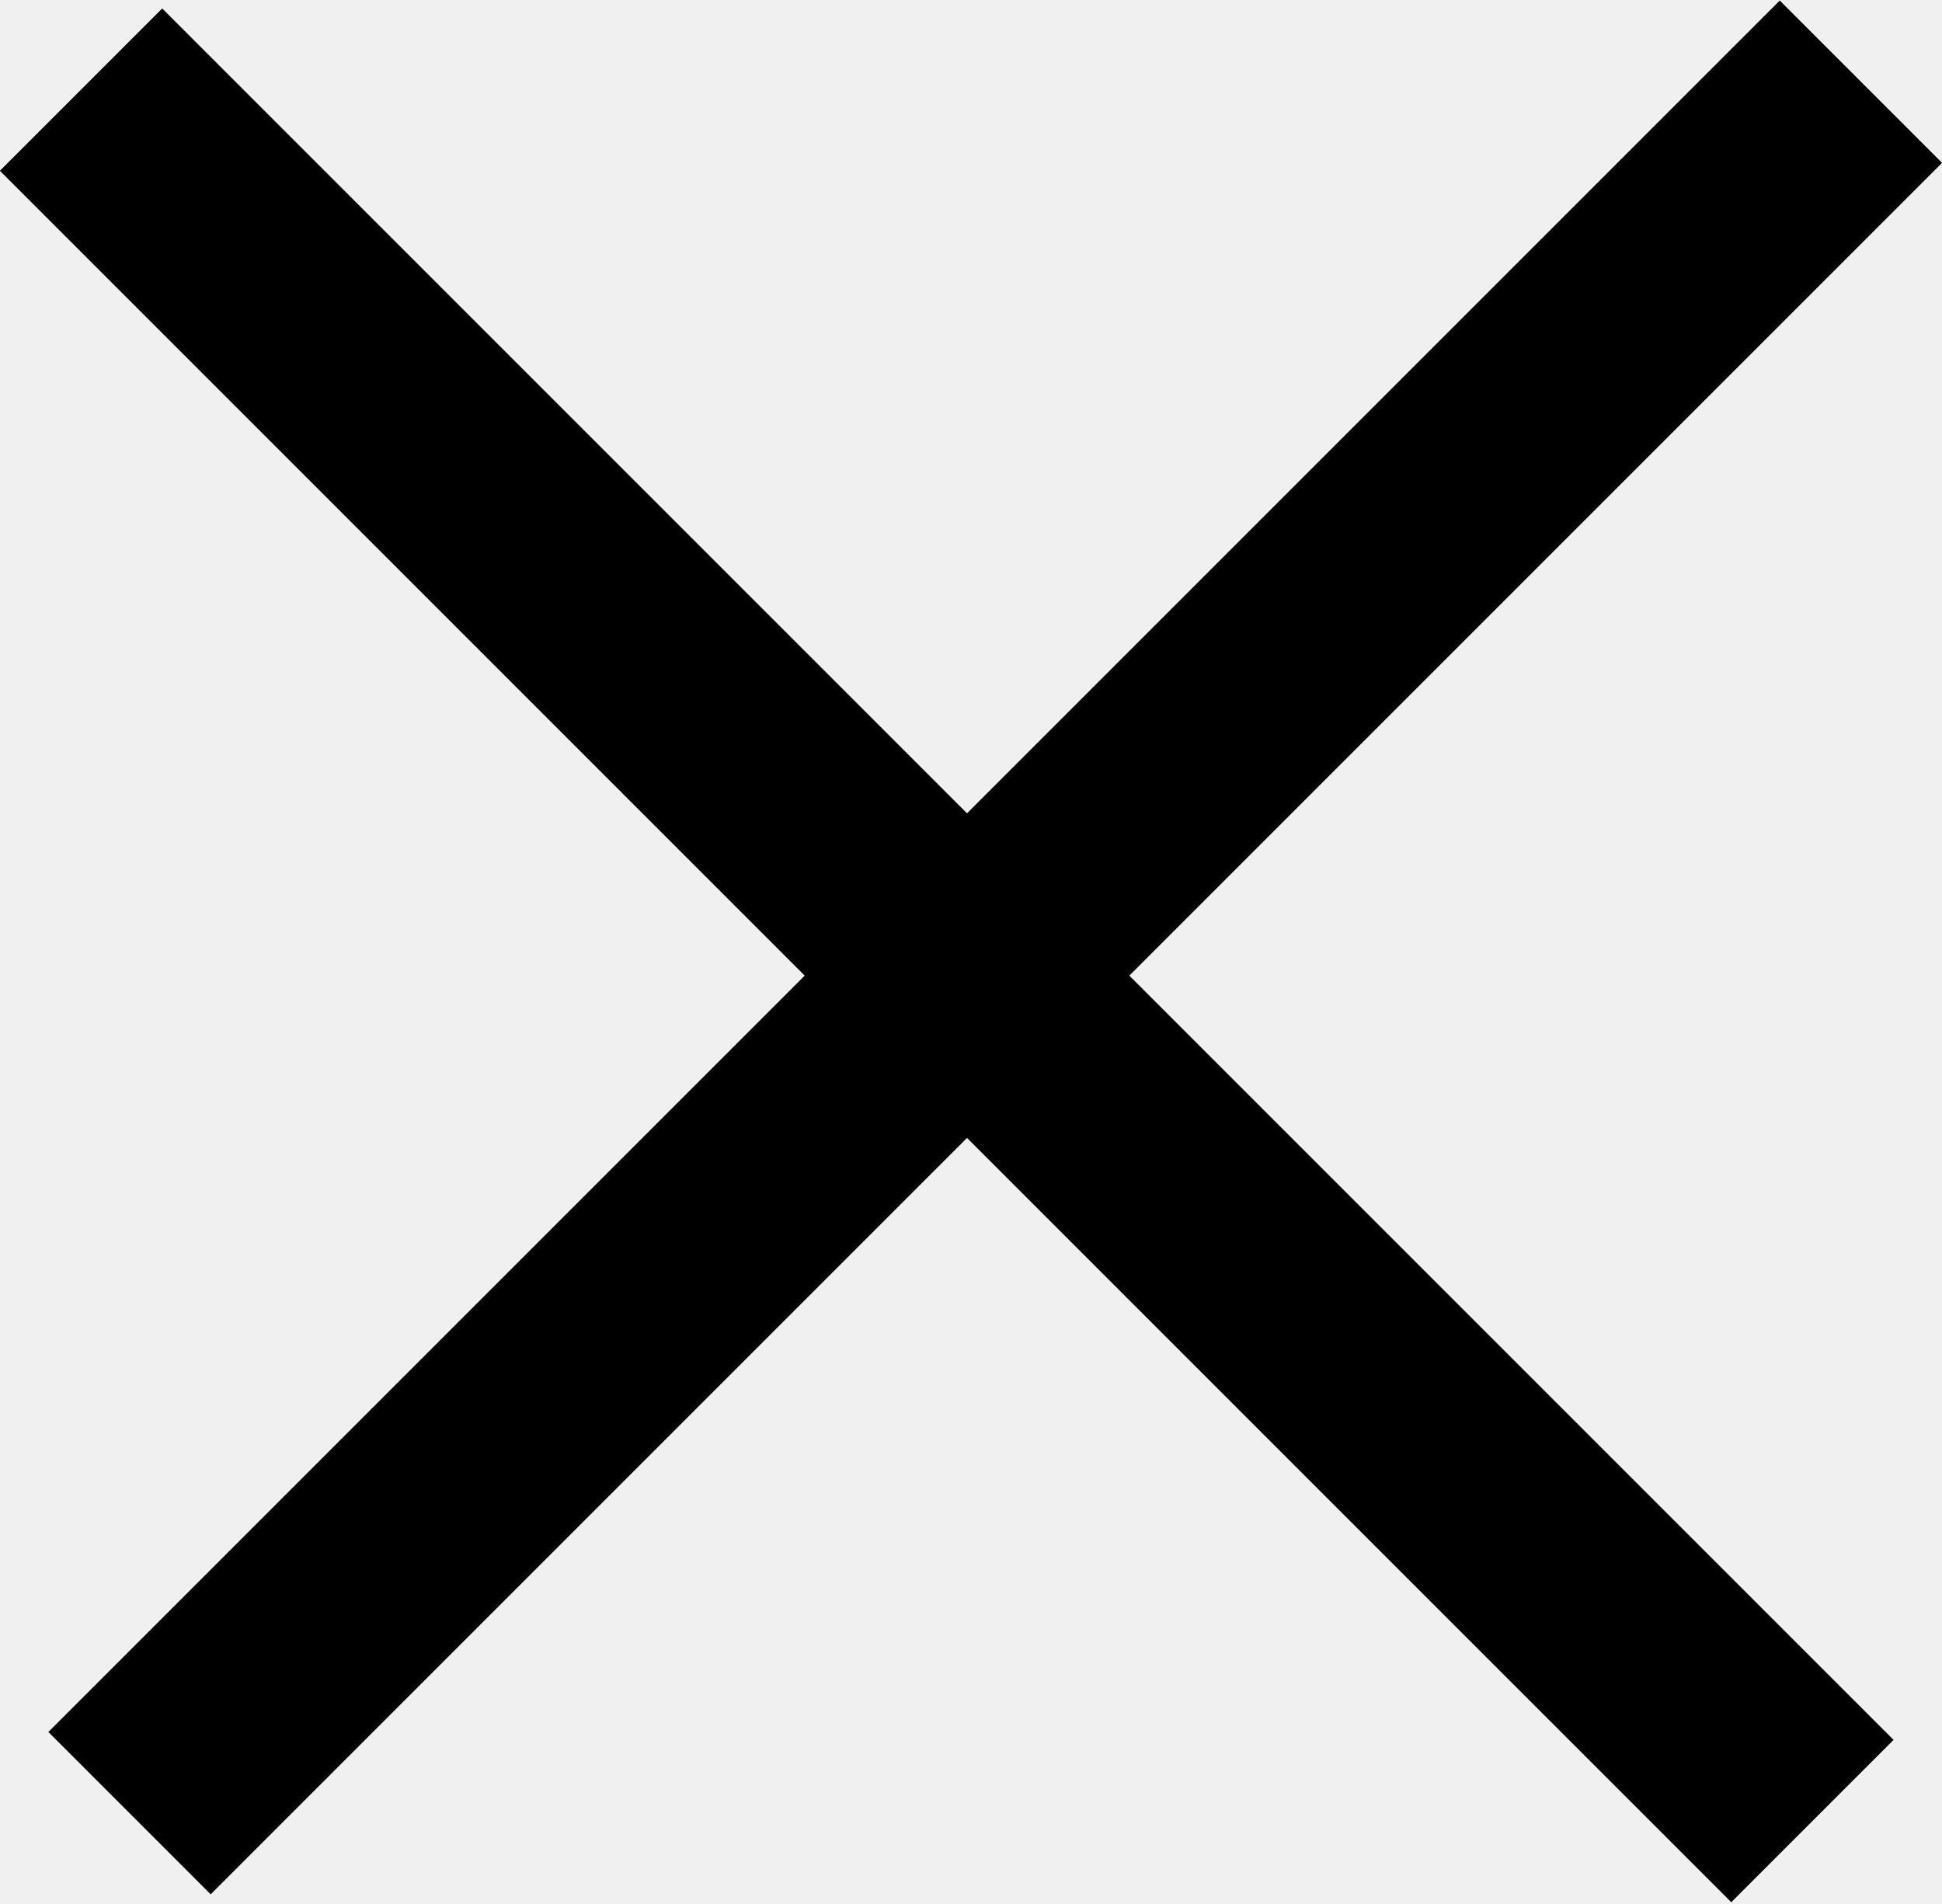
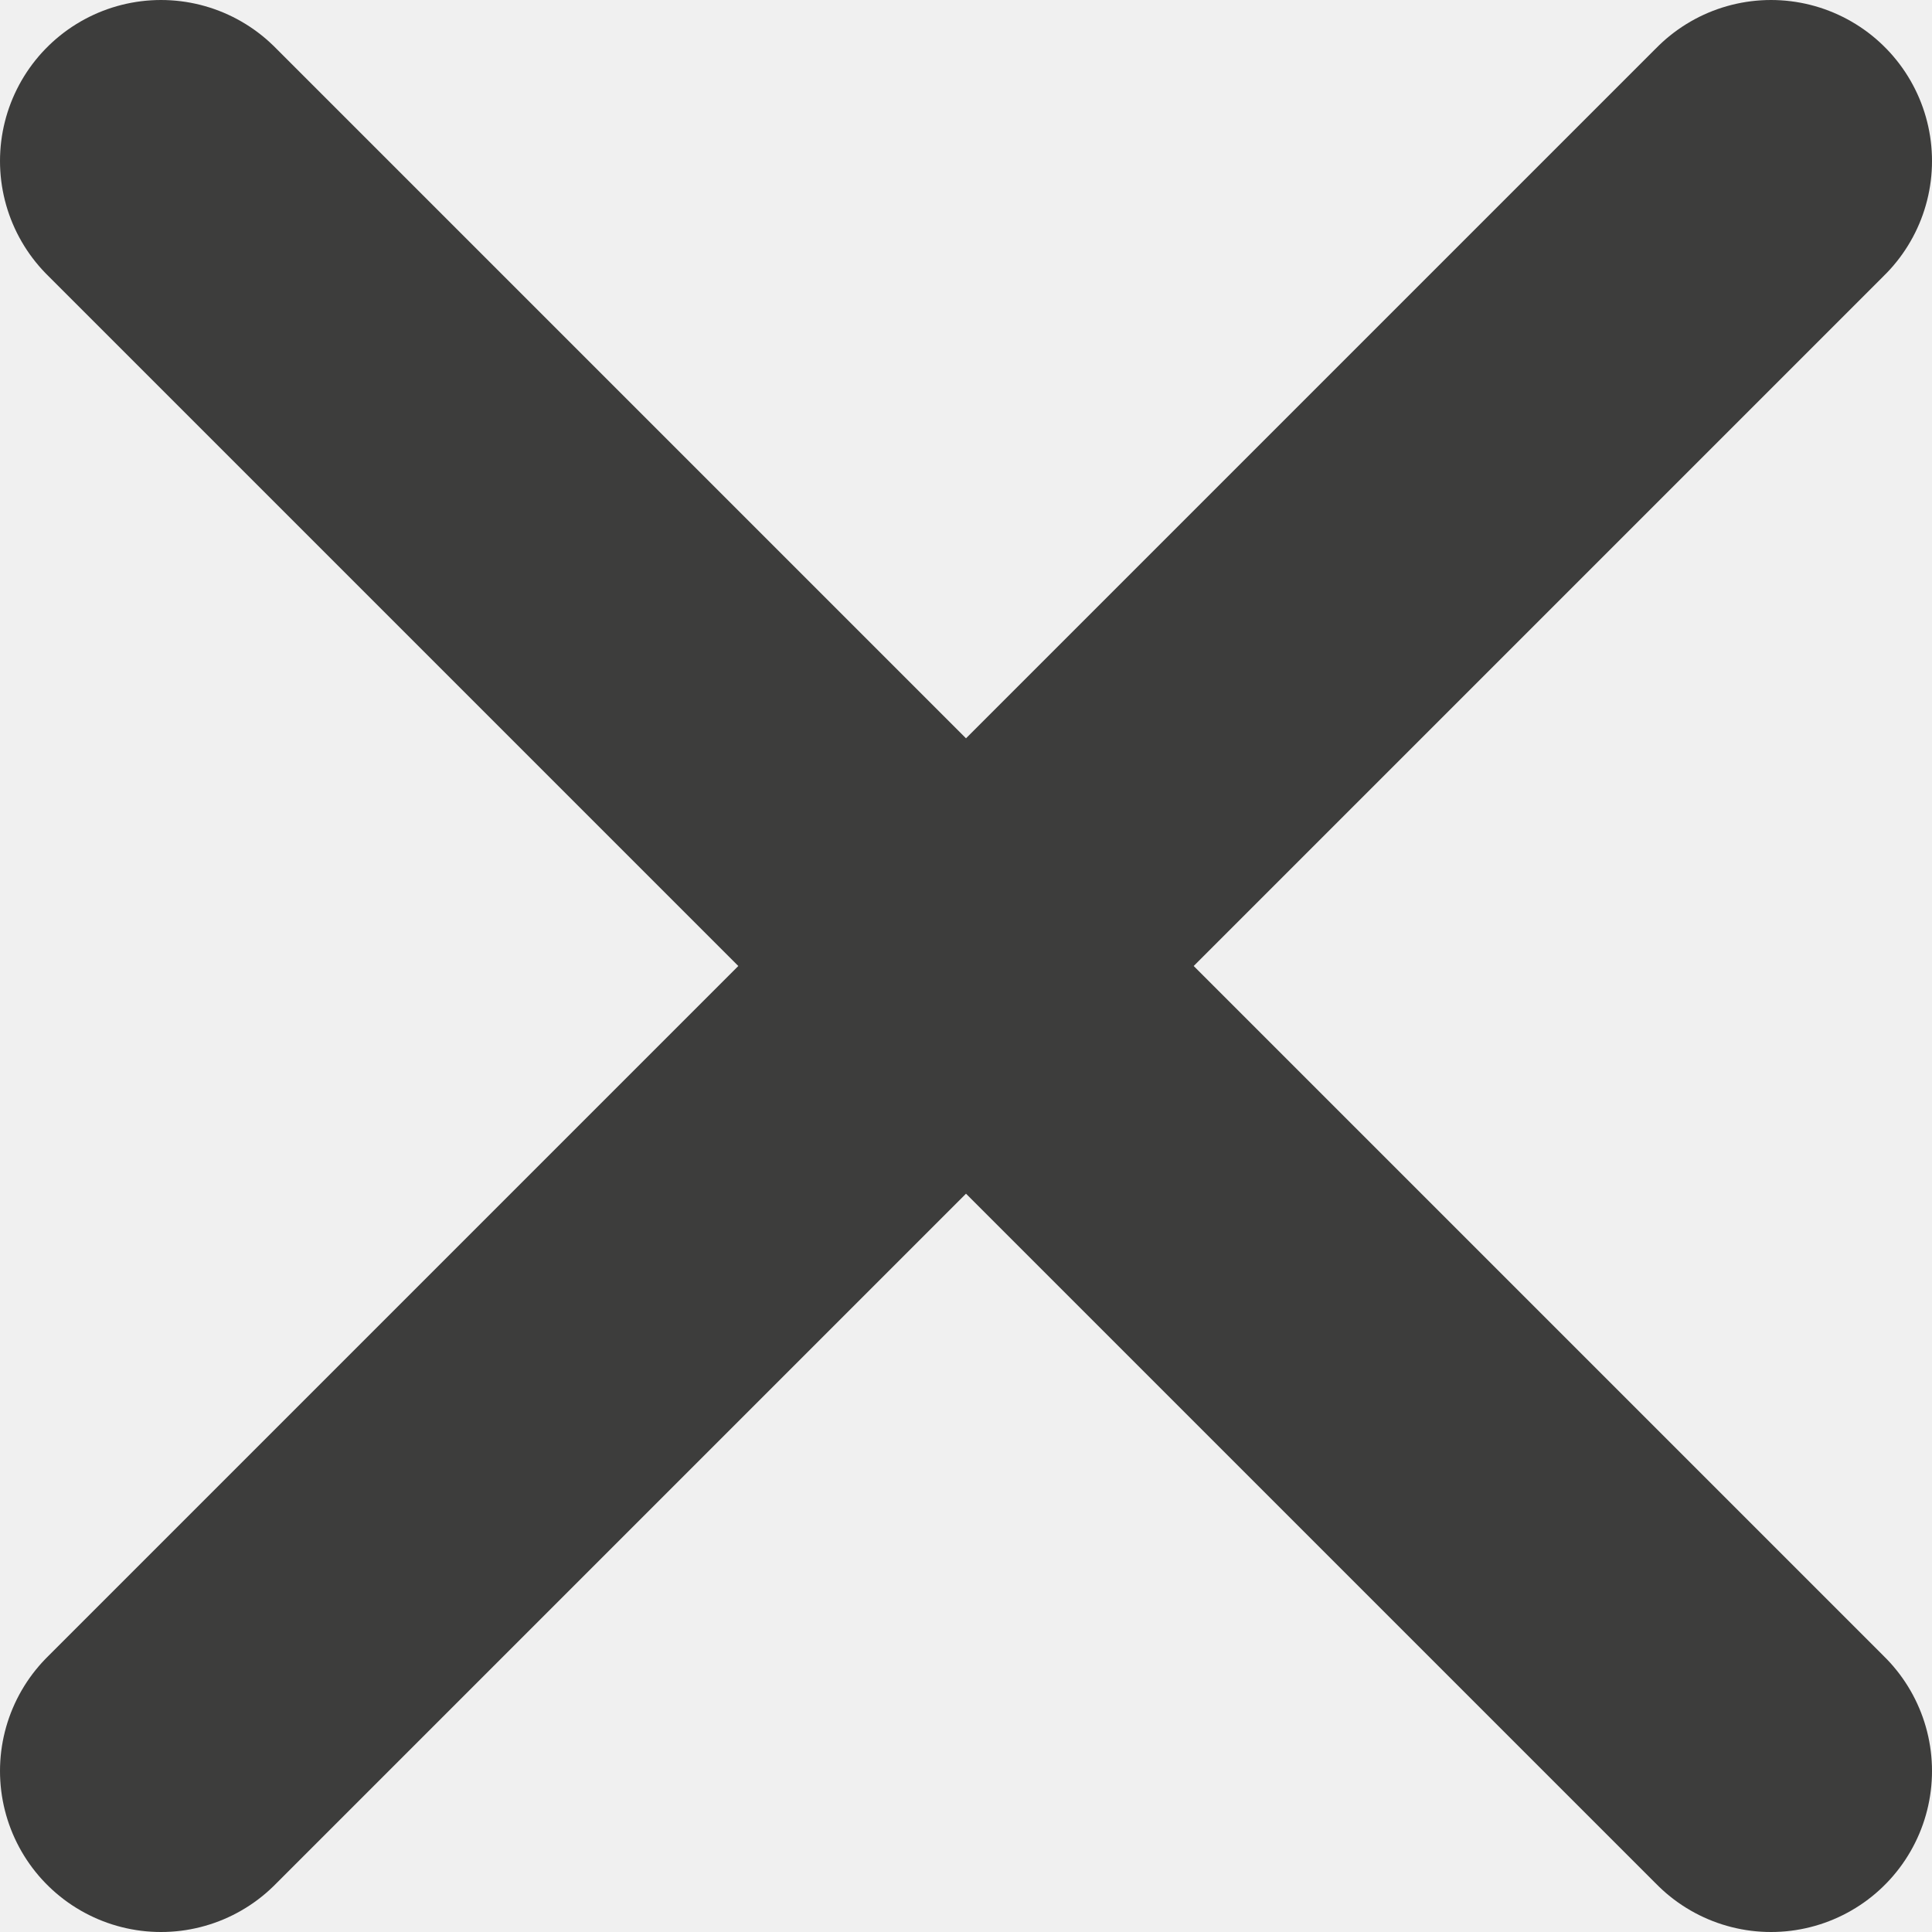
- <svg xmlns="http://www.w3.org/2000/svg" viewBox="0 0 12.69 12.44">
+ <svg xmlns="http://www.w3.org/2000/svg" width="12" height="12" viewBox="0 0 12 12" fill="none">
+   <g clip-path="url(#clip0_2726_4)">
+     <path d="M6 6L1 1M6 6L11 11M6 6L11 1M6 6L1 11" stroke="#3D3D3C" stroke-width="2" stroke-linecap="round" stroke-linejoin="round" />
+   </g>
  <defs>
-     <style>
-             .cls-1 {
-                 fill: #000;
-             }
-         </style>
+     <clipPath id="clip0_2726_4">
+       <rect width="12" height="12" fill="white" />
+     </clipPath>
  </defs>
-   <g id="Слой_2" data-name="Слой 2">
-     <g id="Слой_1-2" data-name="Слой 1">
-       <rect class="cls-1" x="-1.5" y="5.44" width="16" height="1.5" transform="translate(-2.47 6.41) rotate(-45)" />
-       <rect class="cls-1" x="5.44" y="-1.75" width="1.5" height="16" transform="translate(-2.61 6.2) rotate(-45)" />
-     </g>
-   </g>
</svg>
